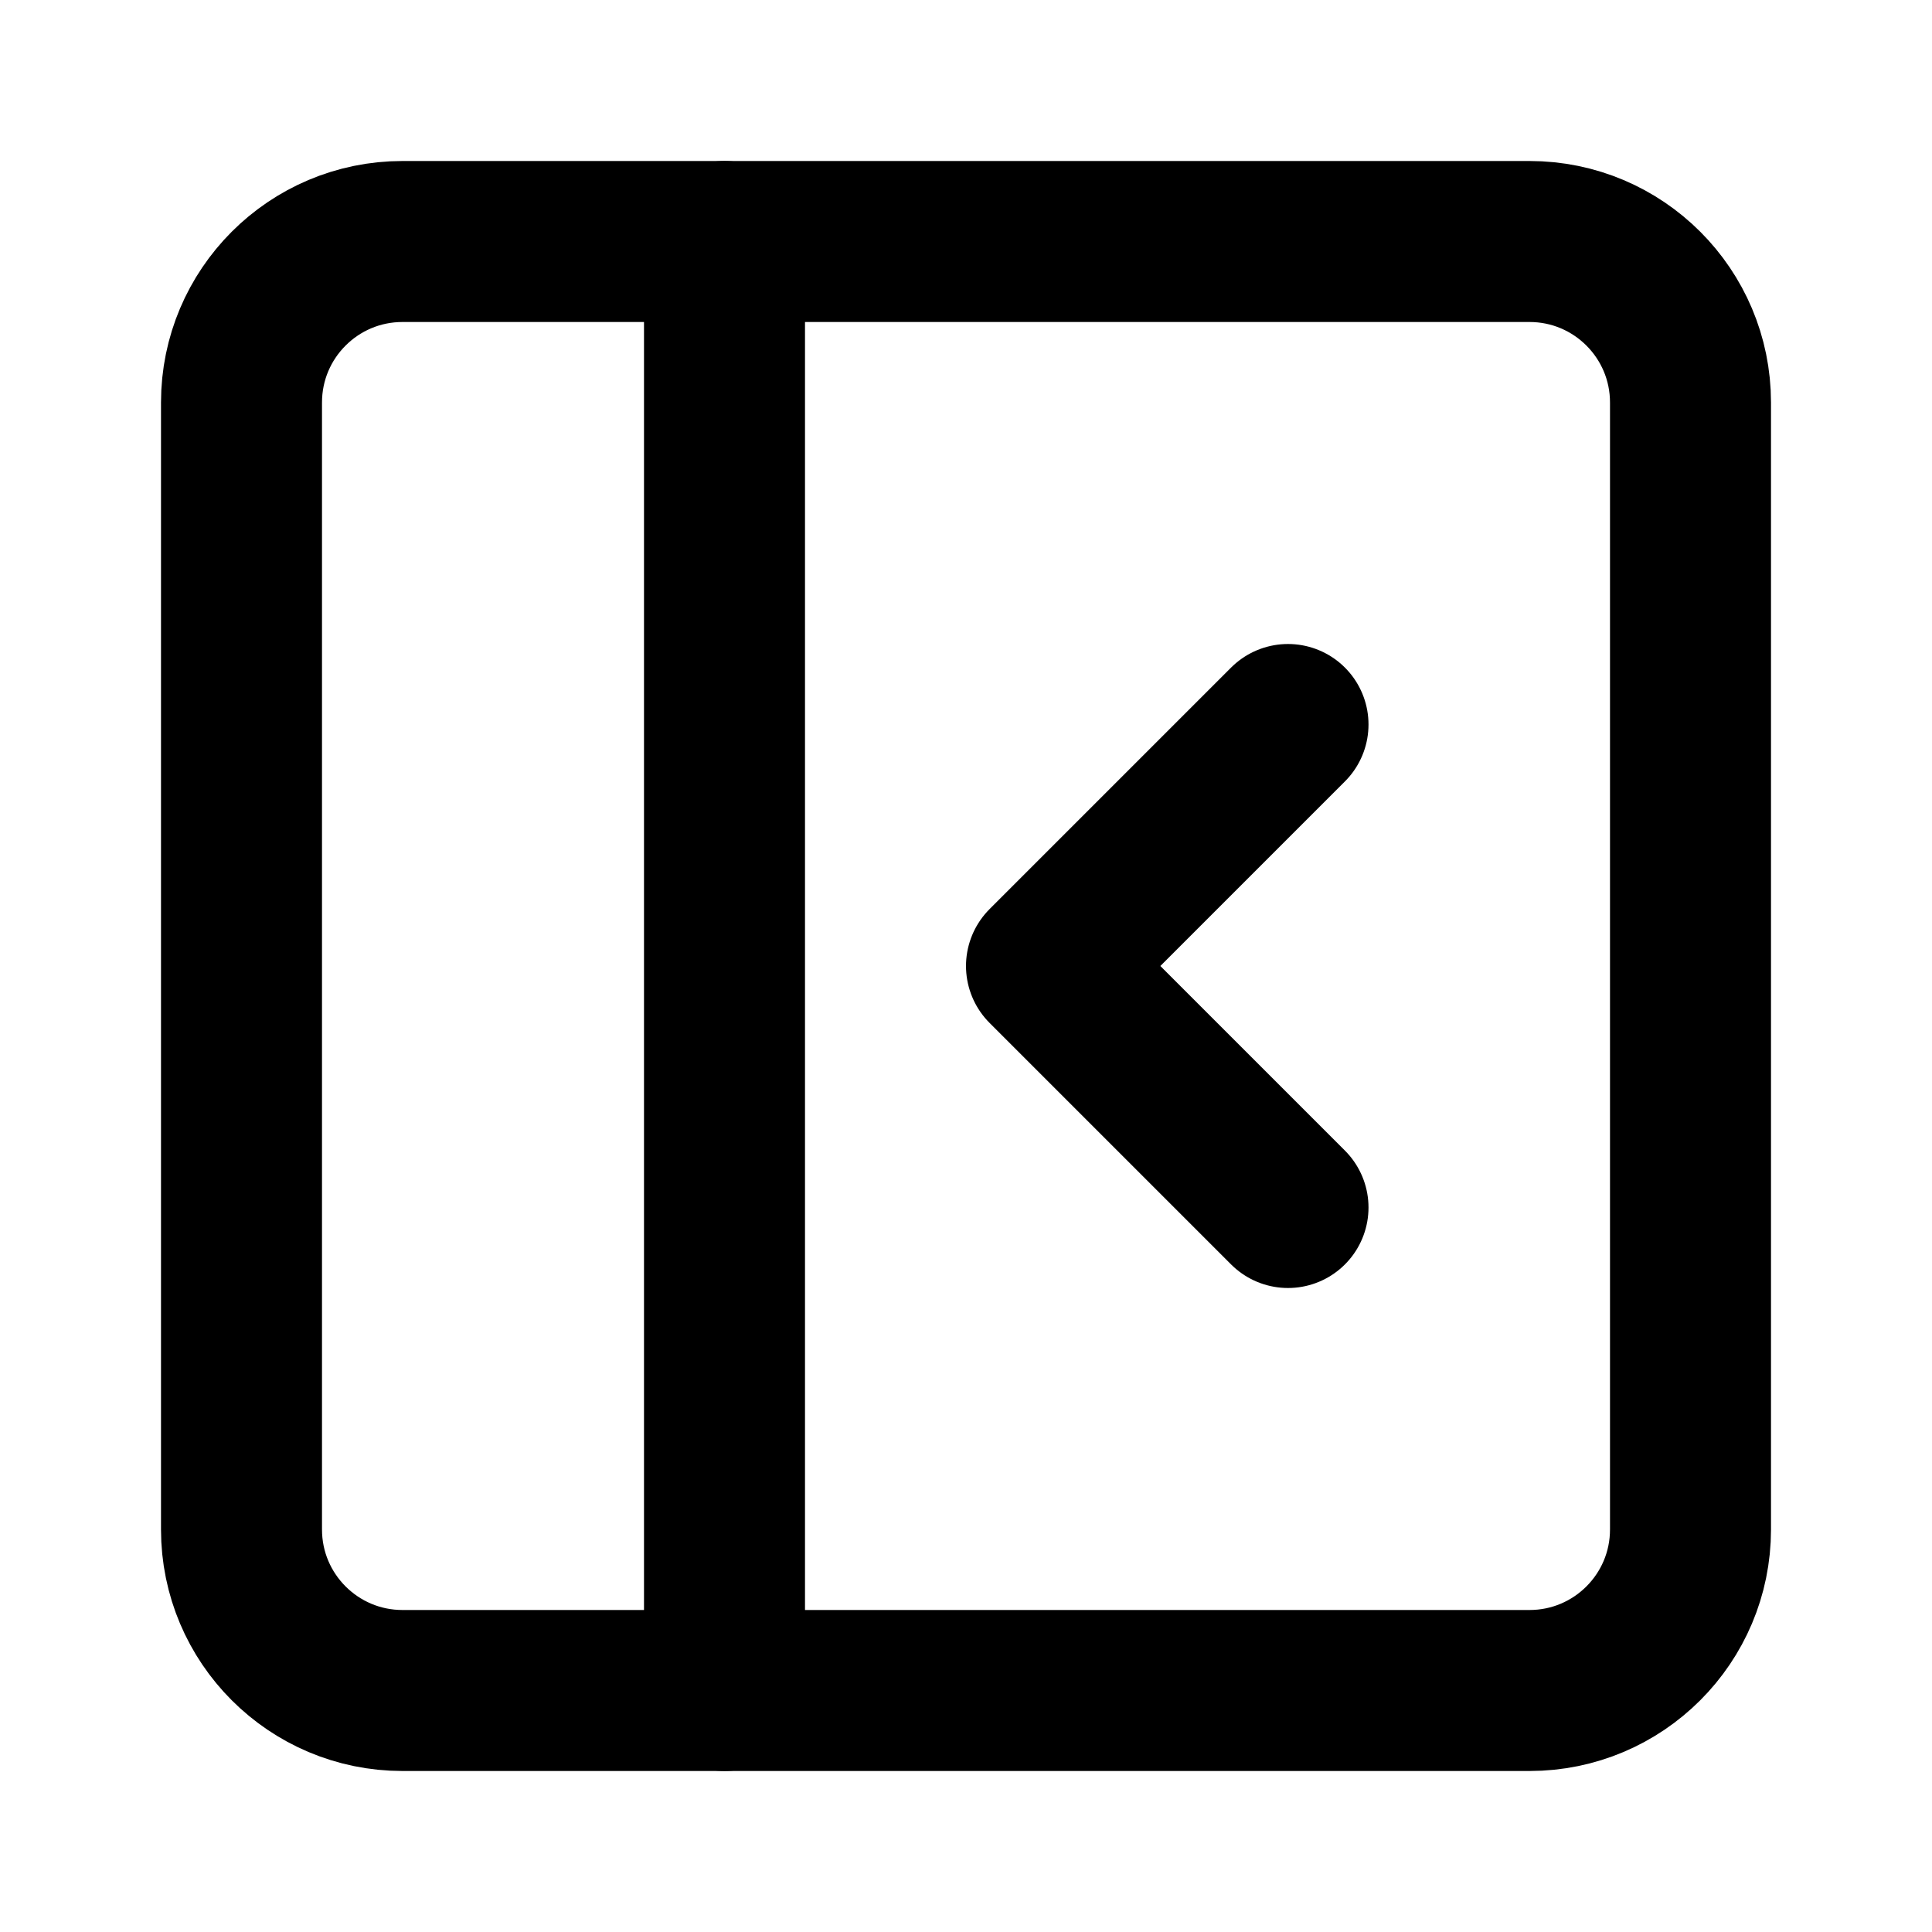
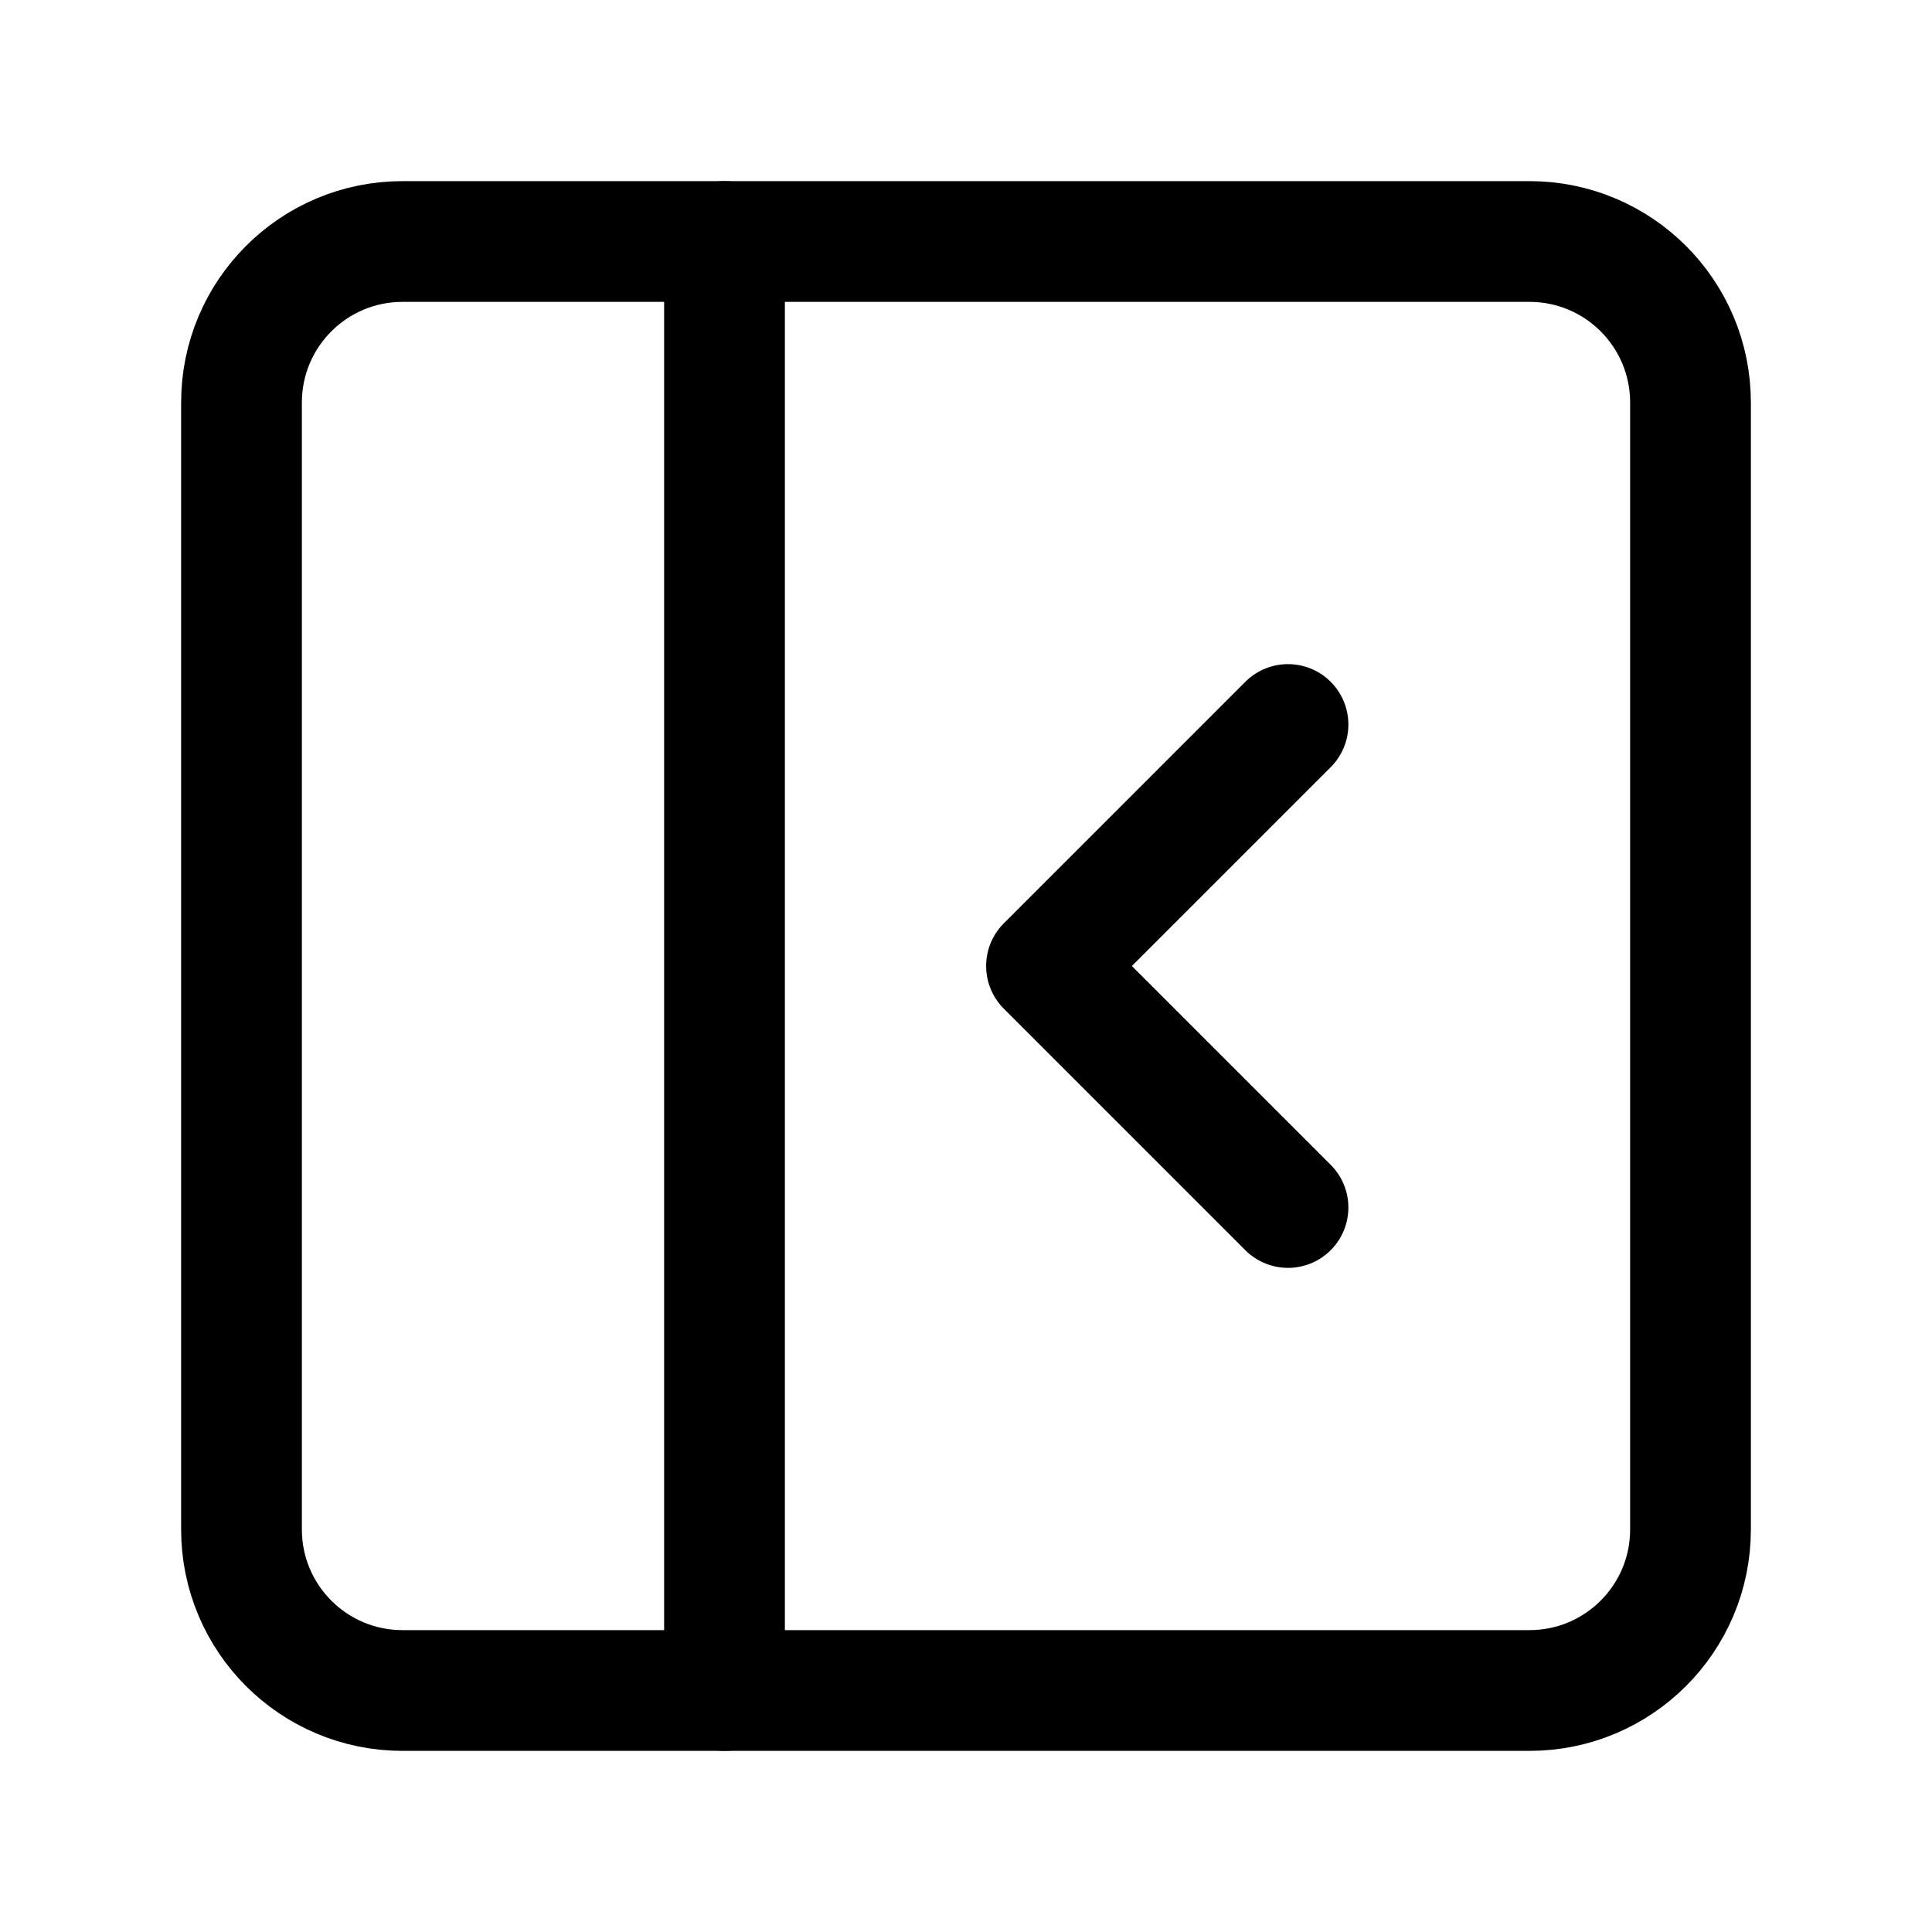
- <svg xmlns="http://www.w3.org/2000/svg" width="24" height="24" viewBox="0 0 24 24" fill="none" stroke="currentColor" stroke-width="2" stroke-linecap="round" stroke-linejoin="round" class="lucide lucide-panel-left-close-icon lucide-panel-left-close">
+ <svg xmlns="http://www.w3.org/2000/svg" width="24" height="24" viewBox="0 0 24 24" fill="none" stroke="currentColor" stroke-width="1.5" stroke-linecap="round" stroke-linejoin="round" class="lucide lucide-panel-left-close-icon lucide-panel-left-close">
  <rect width="18" height="18" x="3" y="3" rx="2" />
  <path d="M9 3v18" />
  <path d="m16 15-3-3 3-3" />
</svg>
